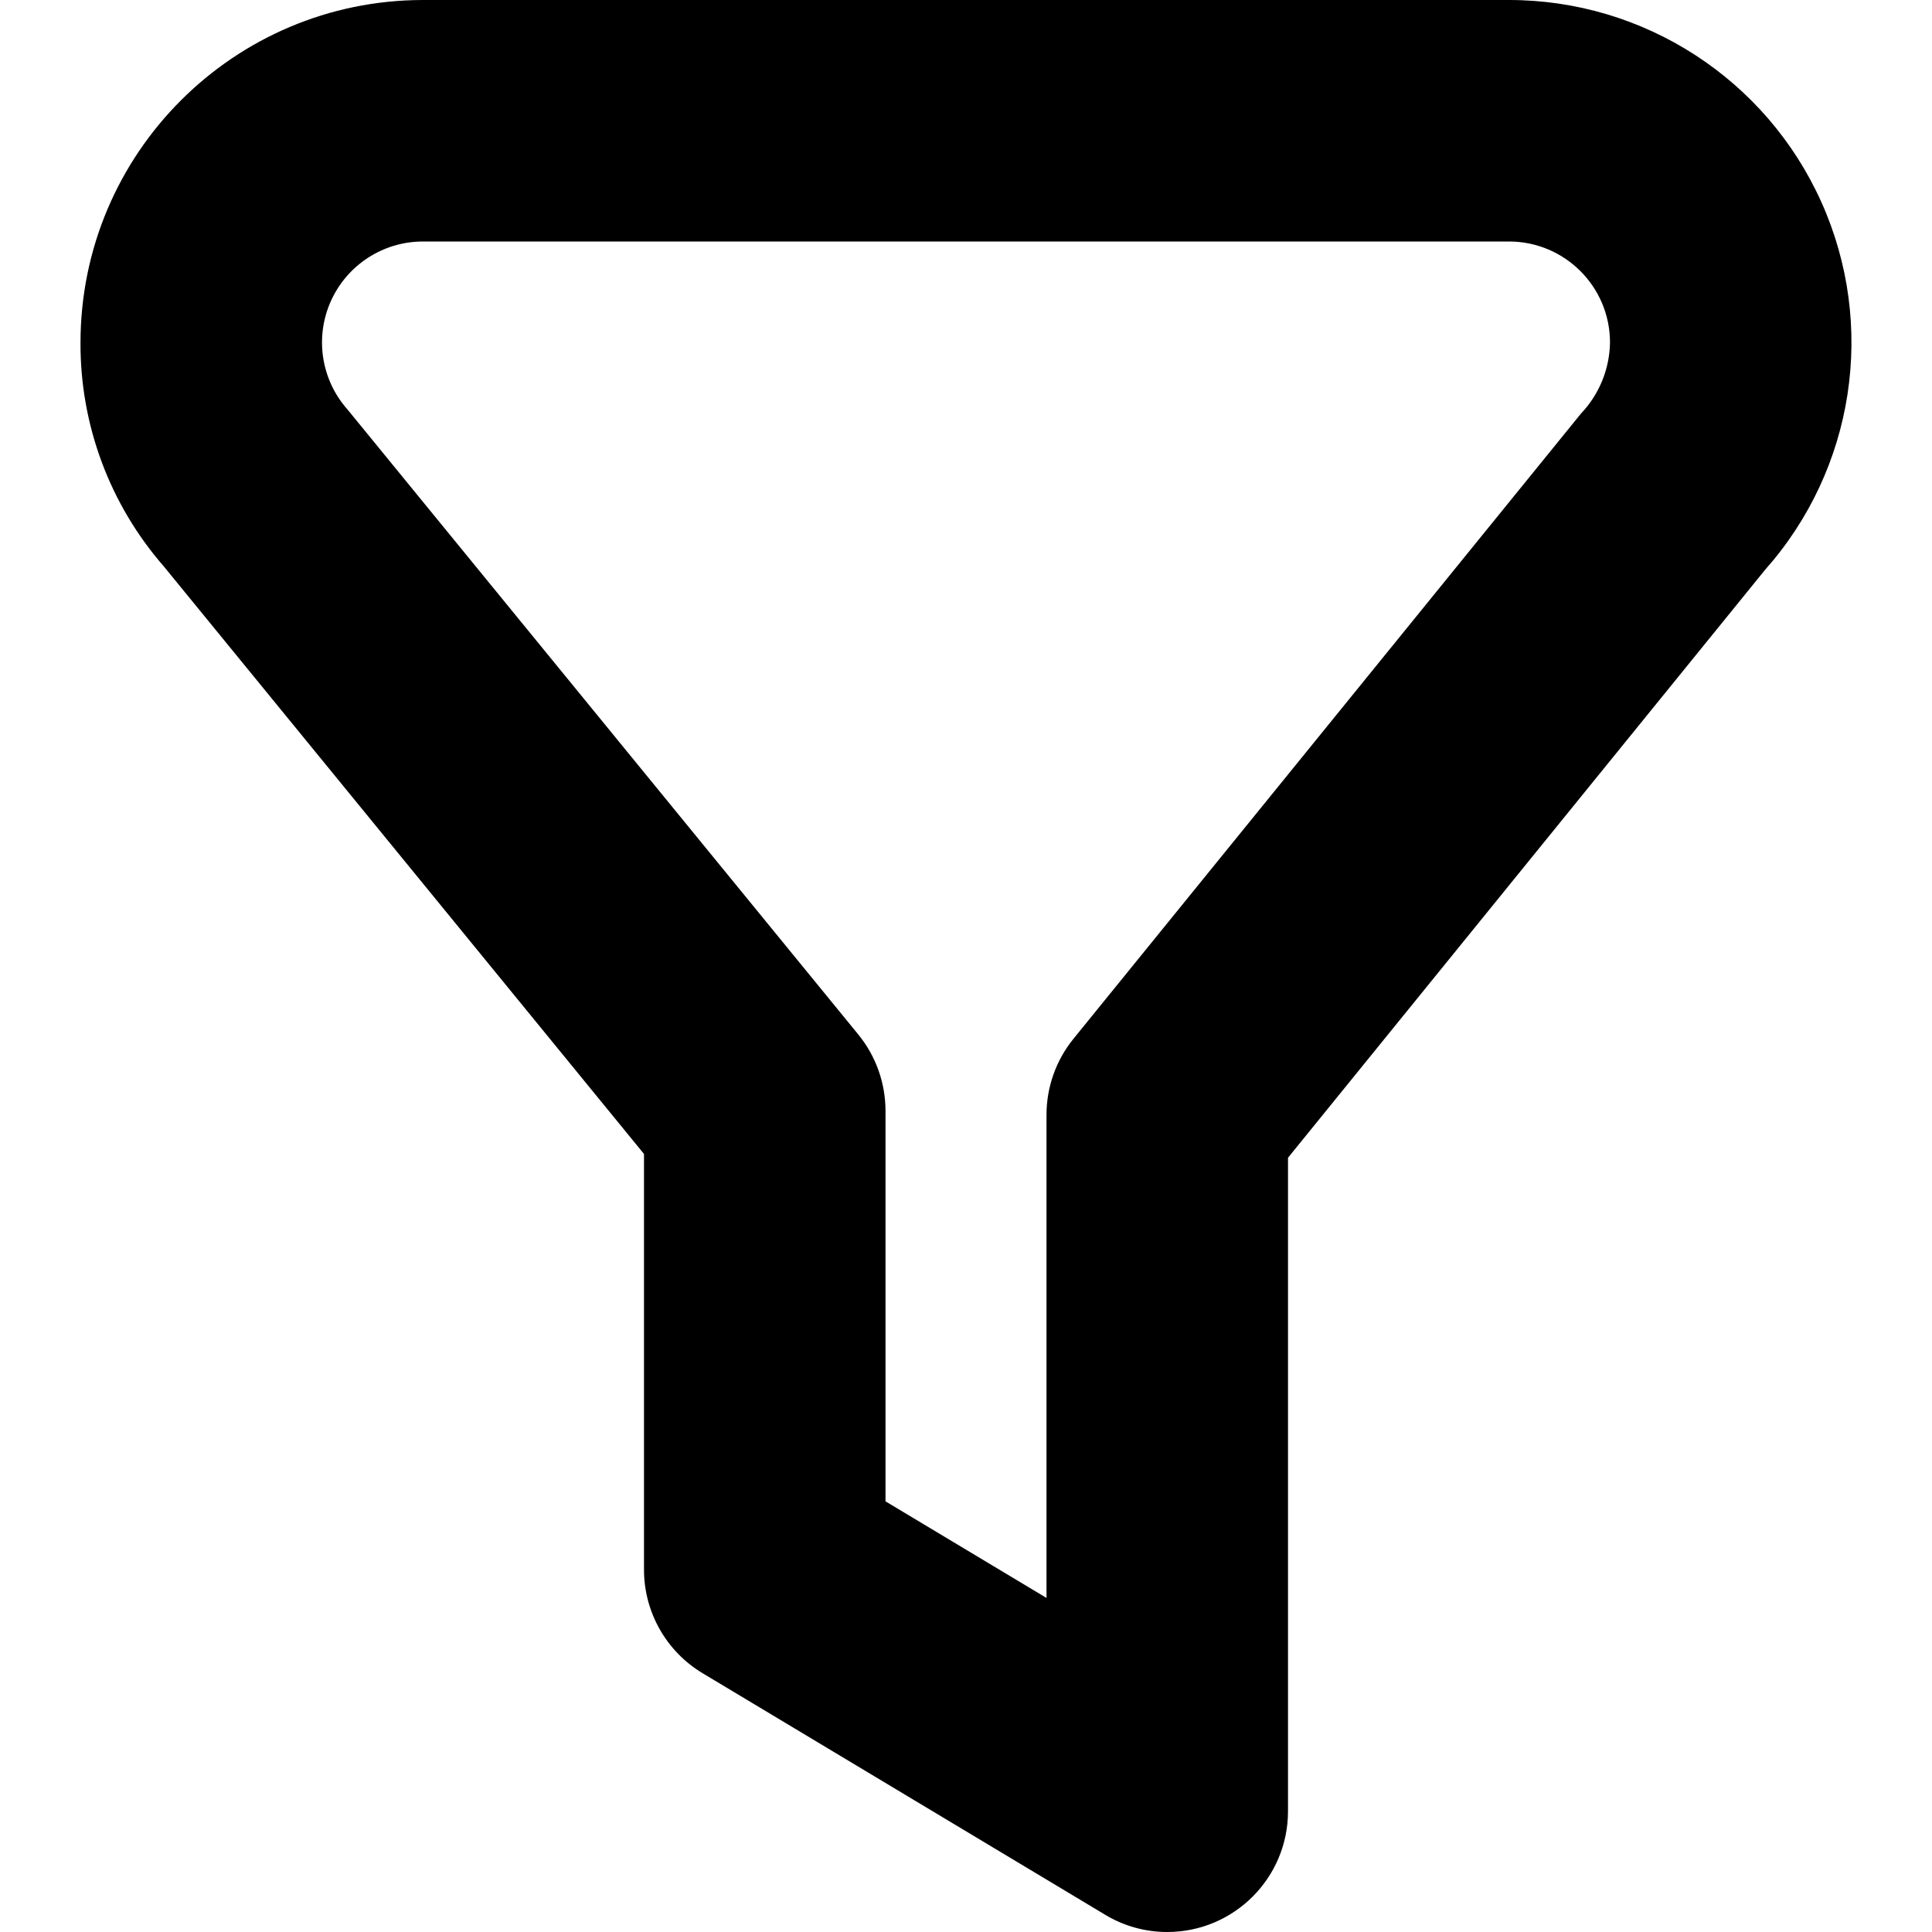
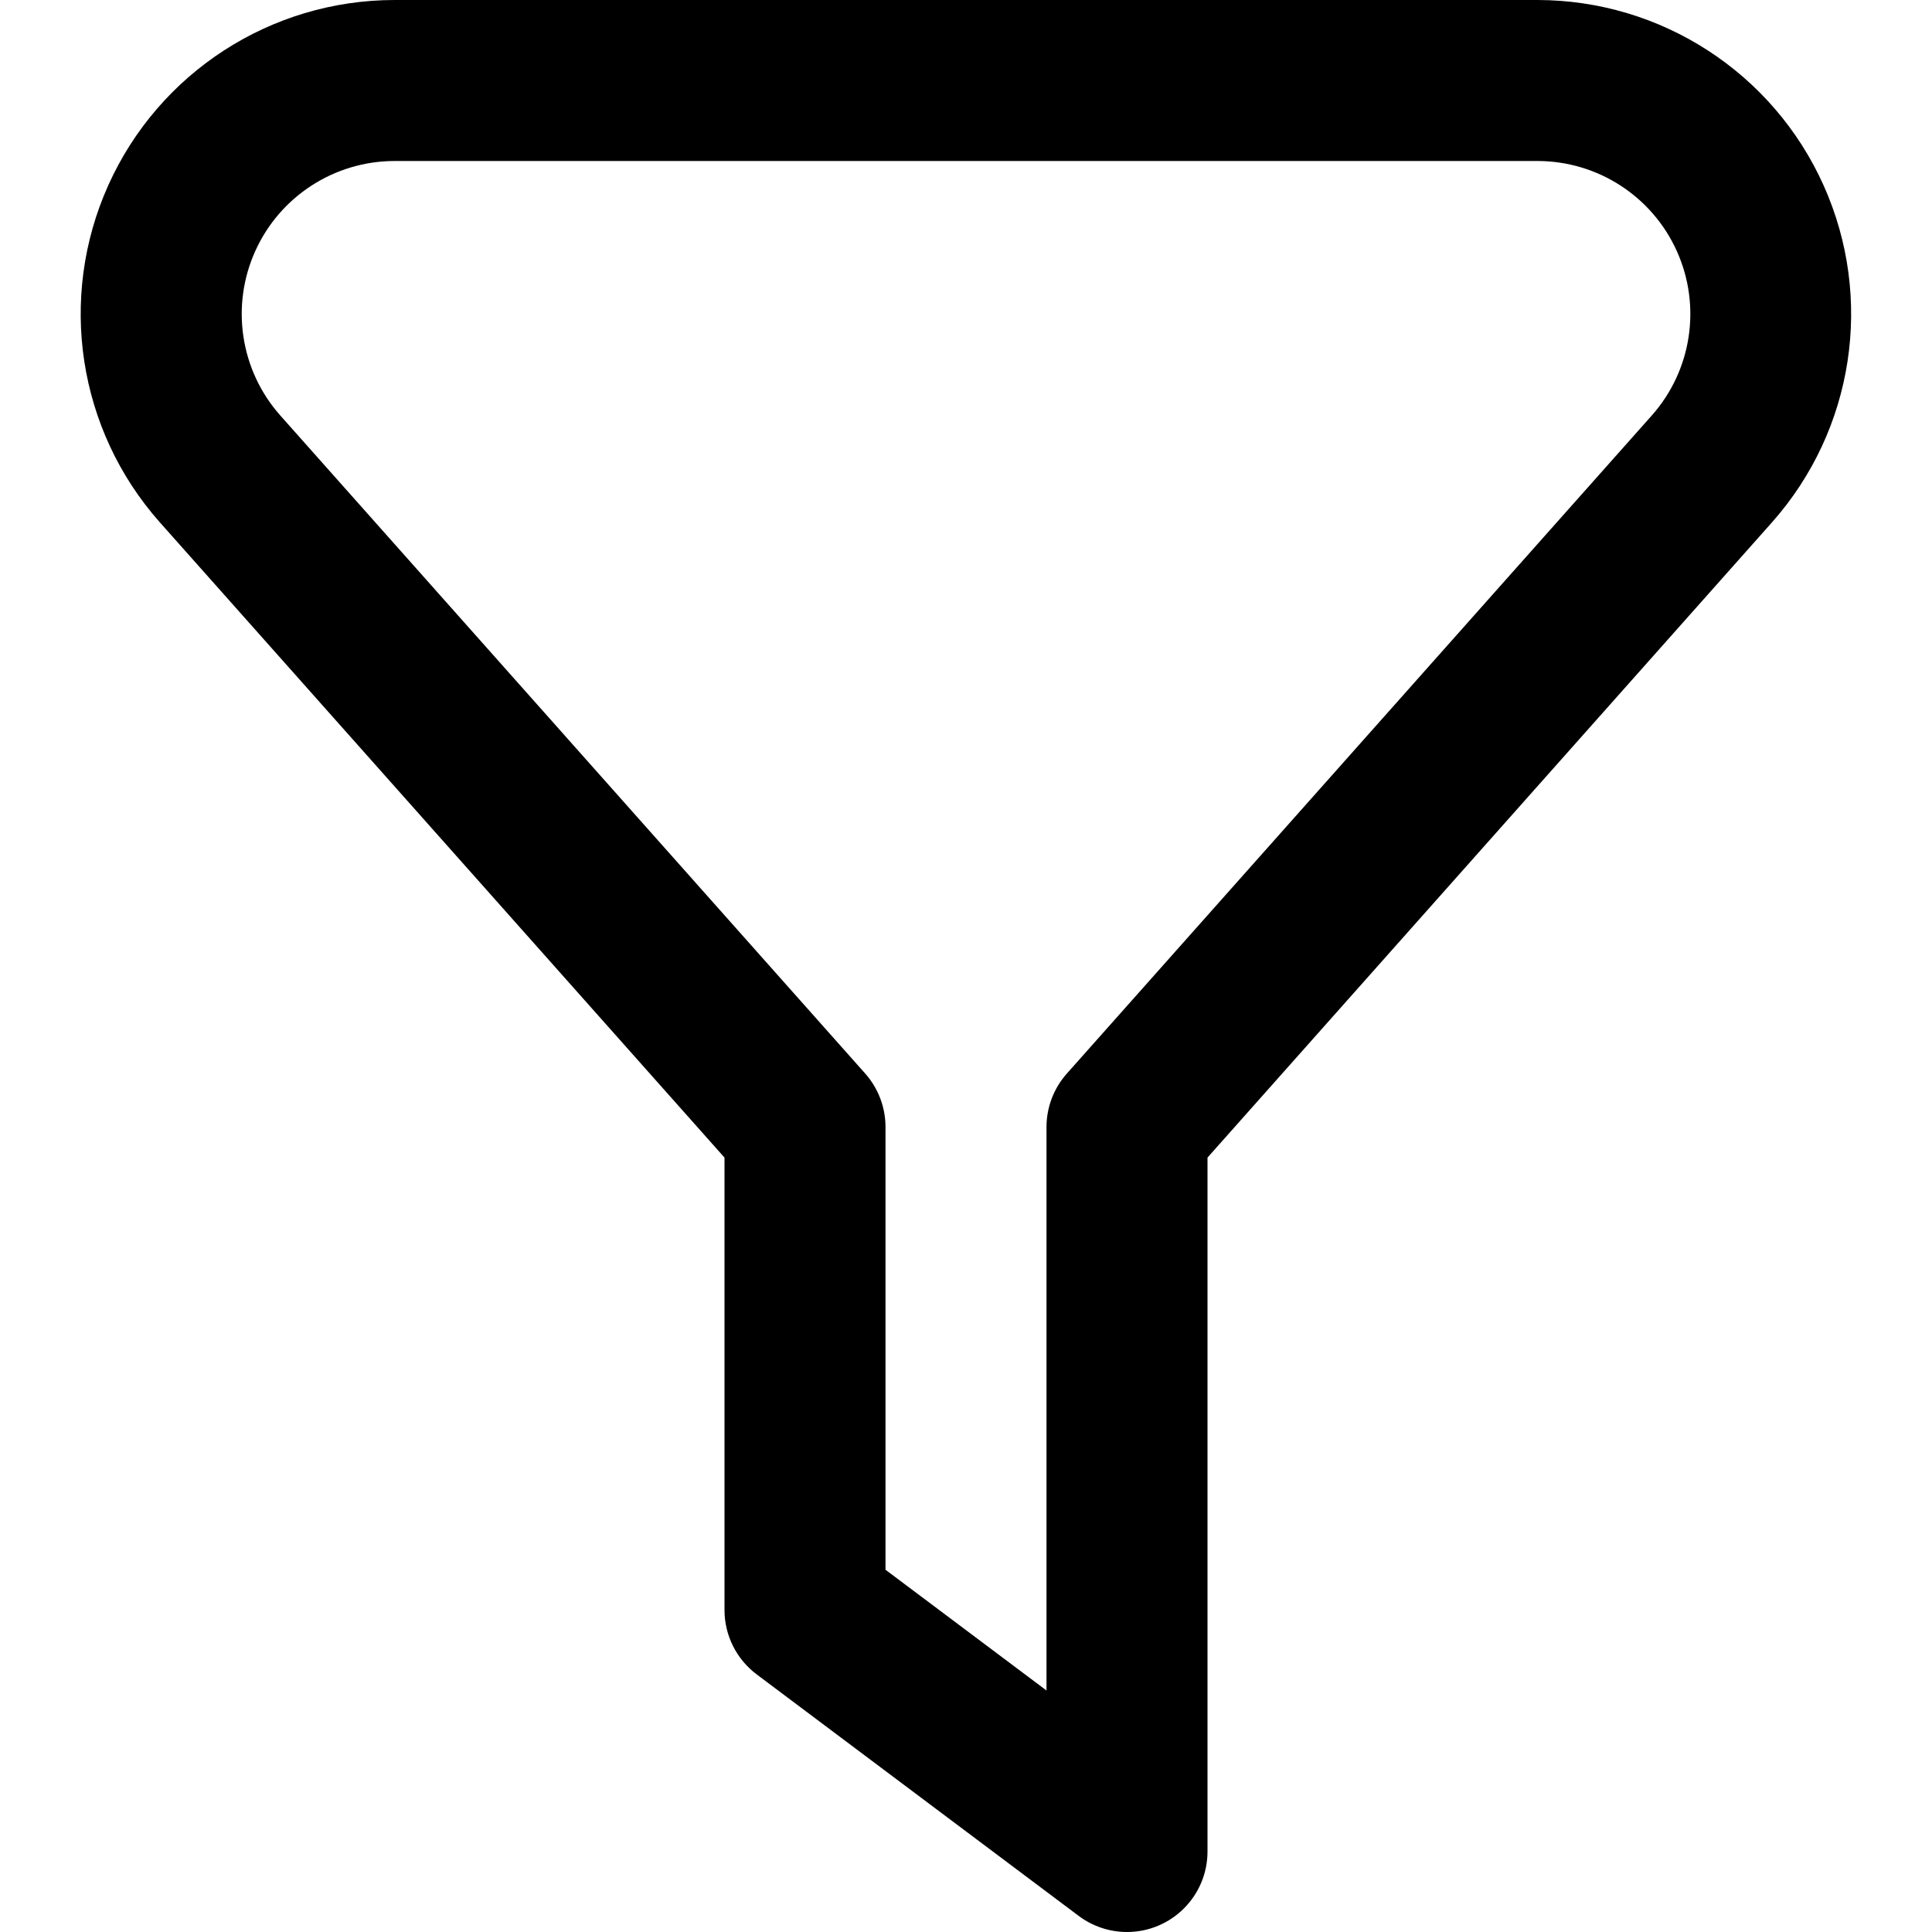
<svg xmlns="http://www.w3.org/2000/svg" id="Layer_1" height="512" viewBox="0 0 24 24" width="512" data-name="Layer 1">
-   <path d="m14.5 24a1.488 1.488 0 0 1 -.771-.214l-5-3a1.5 1.5 0 0 1 -.729-1.286v-5.165l-5.966-7.3a4.2 4.2 0 0 1 -1.034-2.782 4.258 4.258 0 0 1 4.253-4.253h13.494a4.254 4.254 0 0 1 3.179 7.079l-5.926 7.303v8.118a1.5 1.5 0 0 1 -1.5 1.5zm-3.5-5.35 2 1.2v-6a1.5 1.5 0 0 1 .335-.946l6.305-7.767a1.309 1.309 0 0 0 .36-.884 1.255 1.255 0 0 0 -1.253-1.253h-13.494a1.254 1.254 0 0 0 -.937 2.086l6.346 7.765a1.5 1.5 0 0 1 .338.949z" />
+   <path d="m14 24a1 1 0 0 1 -.6-.2l-4-3a1 1 0 0 1 -.4-.8v-5.62l-7.016-7.893a3.9 3.9 0 0 1 2.916-6.487h14.2a3.9 3.9 0 0 1 2.913 6.488l-7.013 7.892v8.62a1 1 0 0 1 -1 1zm-3-4.5 2 1.5v-7a1 1 0 0 1 .253-.664l7.268-8.177a1.9 1.9 0 0 0 -1.421-3.159h-14.2a1.9 1.9 0 0 0 -1.421 3.158l7.269 8.178a1 1 0 0 1 .252.664z" />
</svg>
